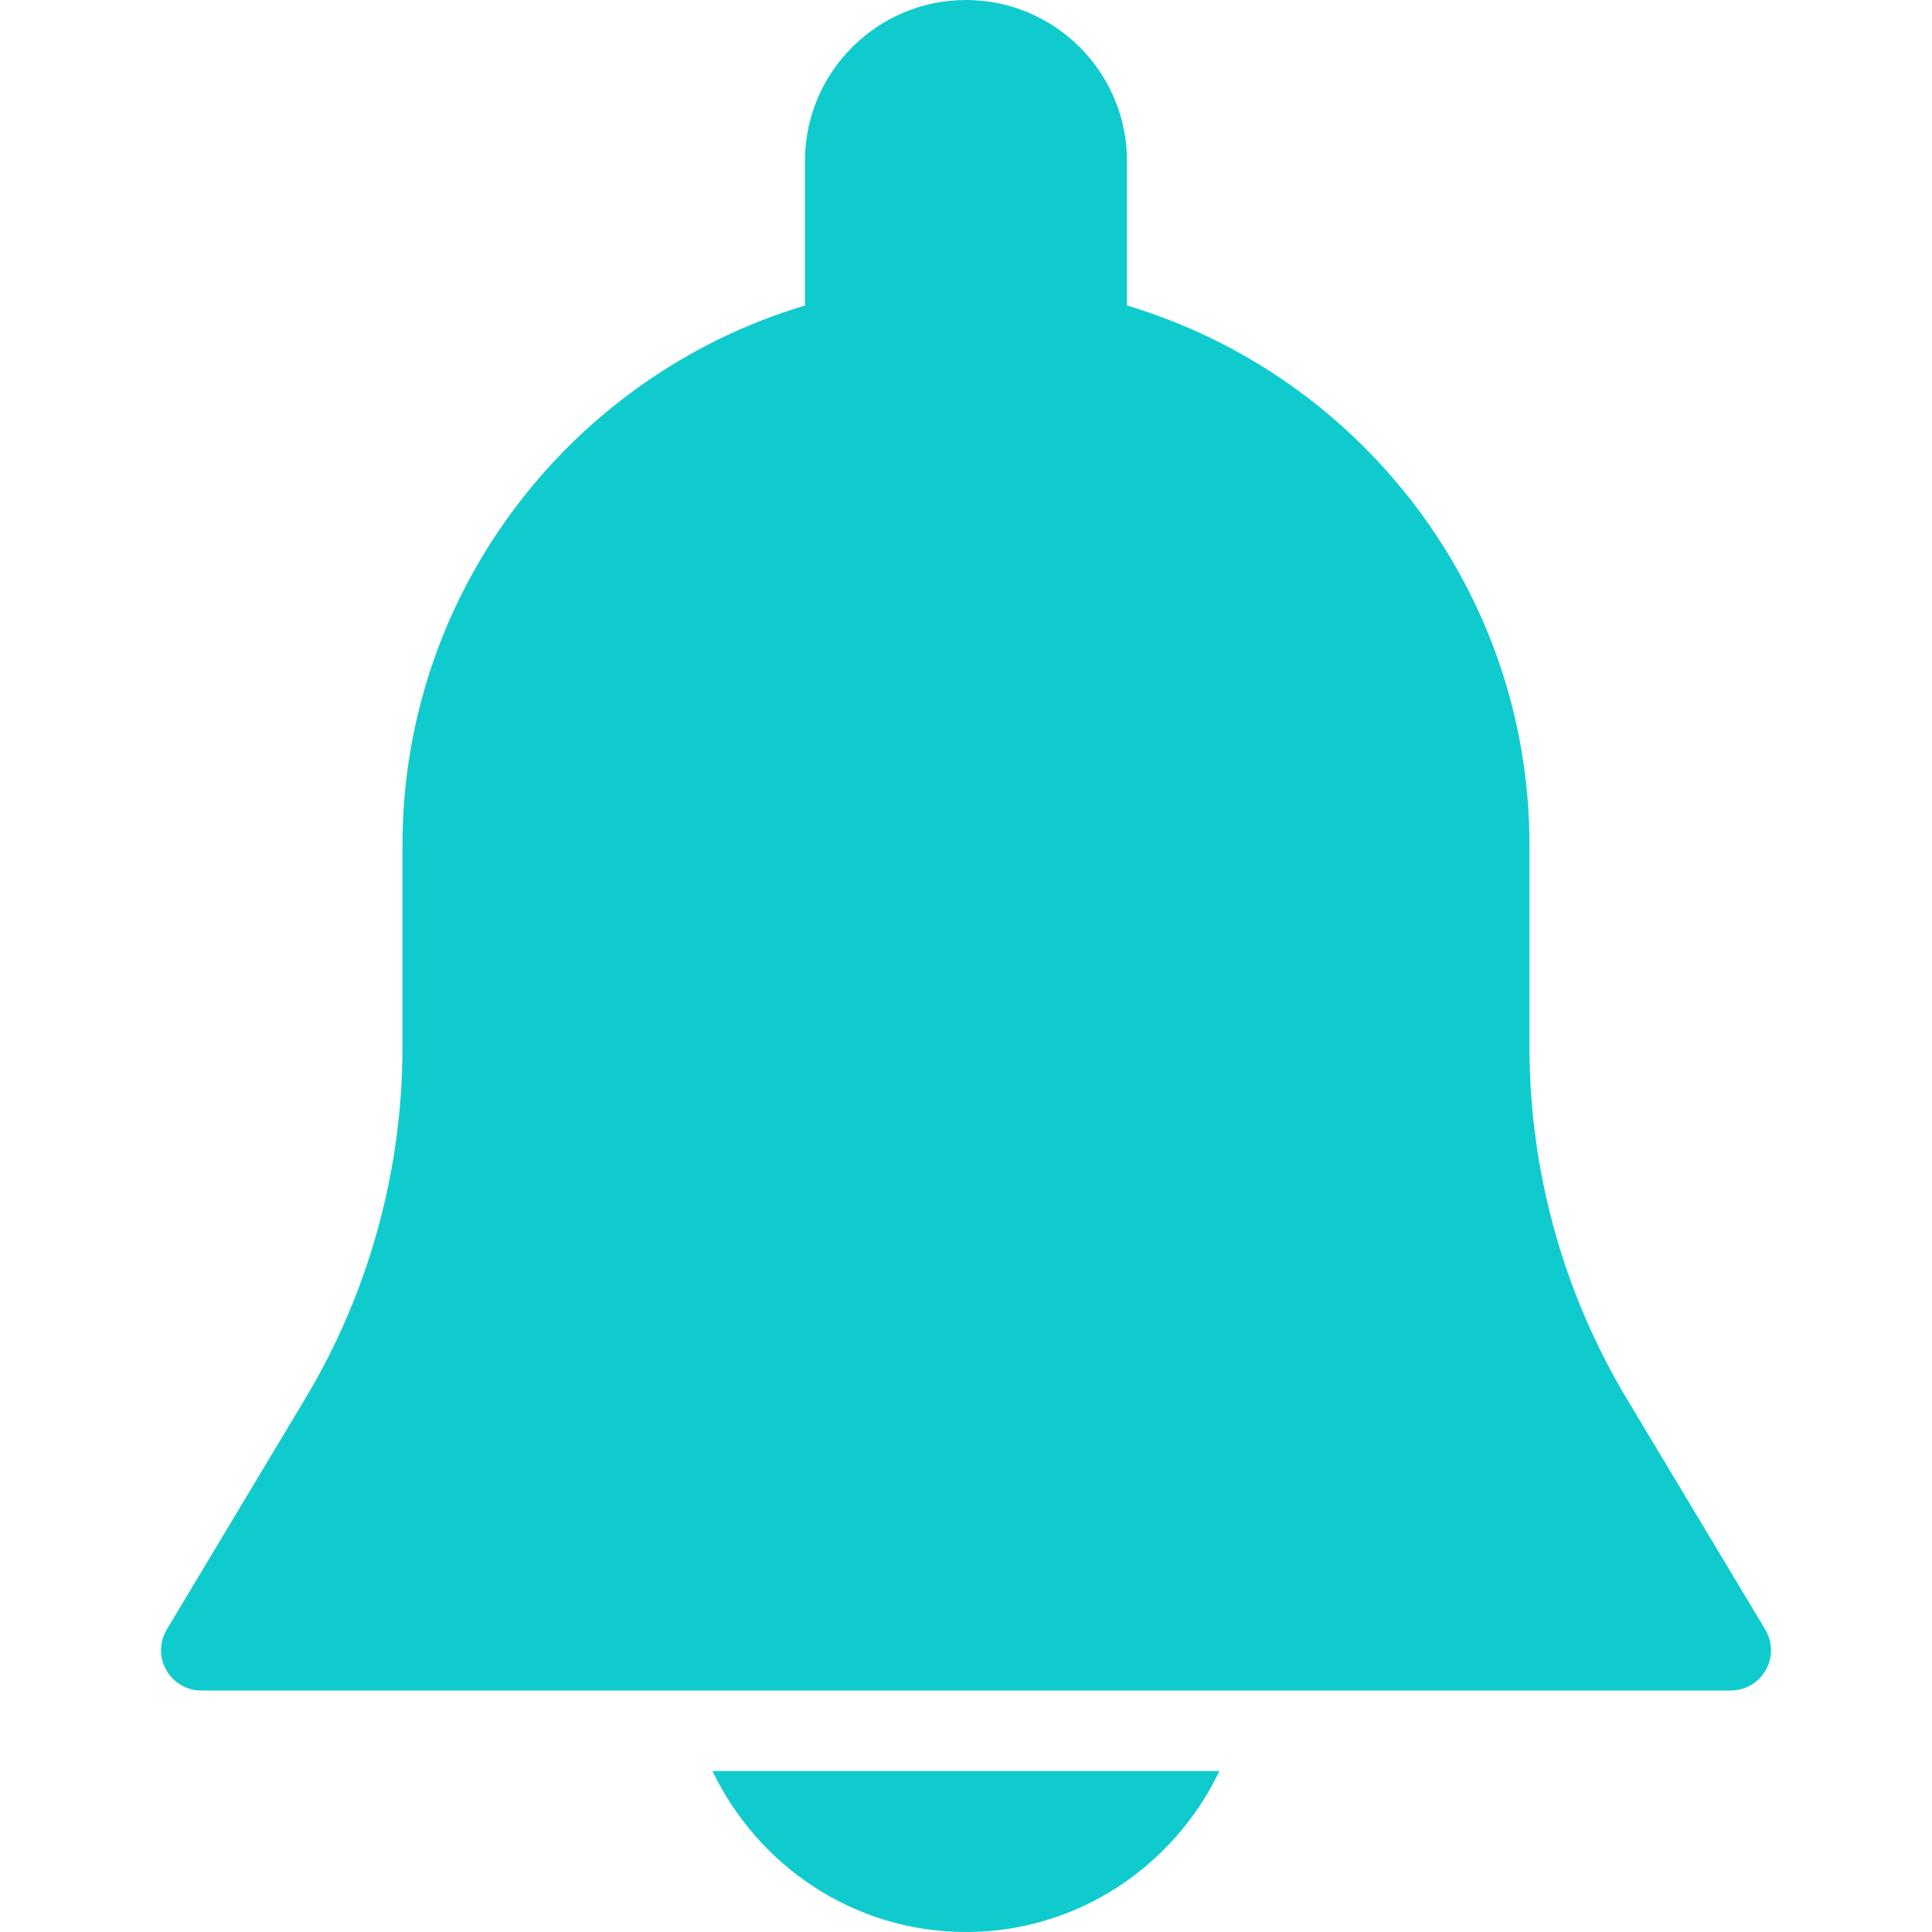
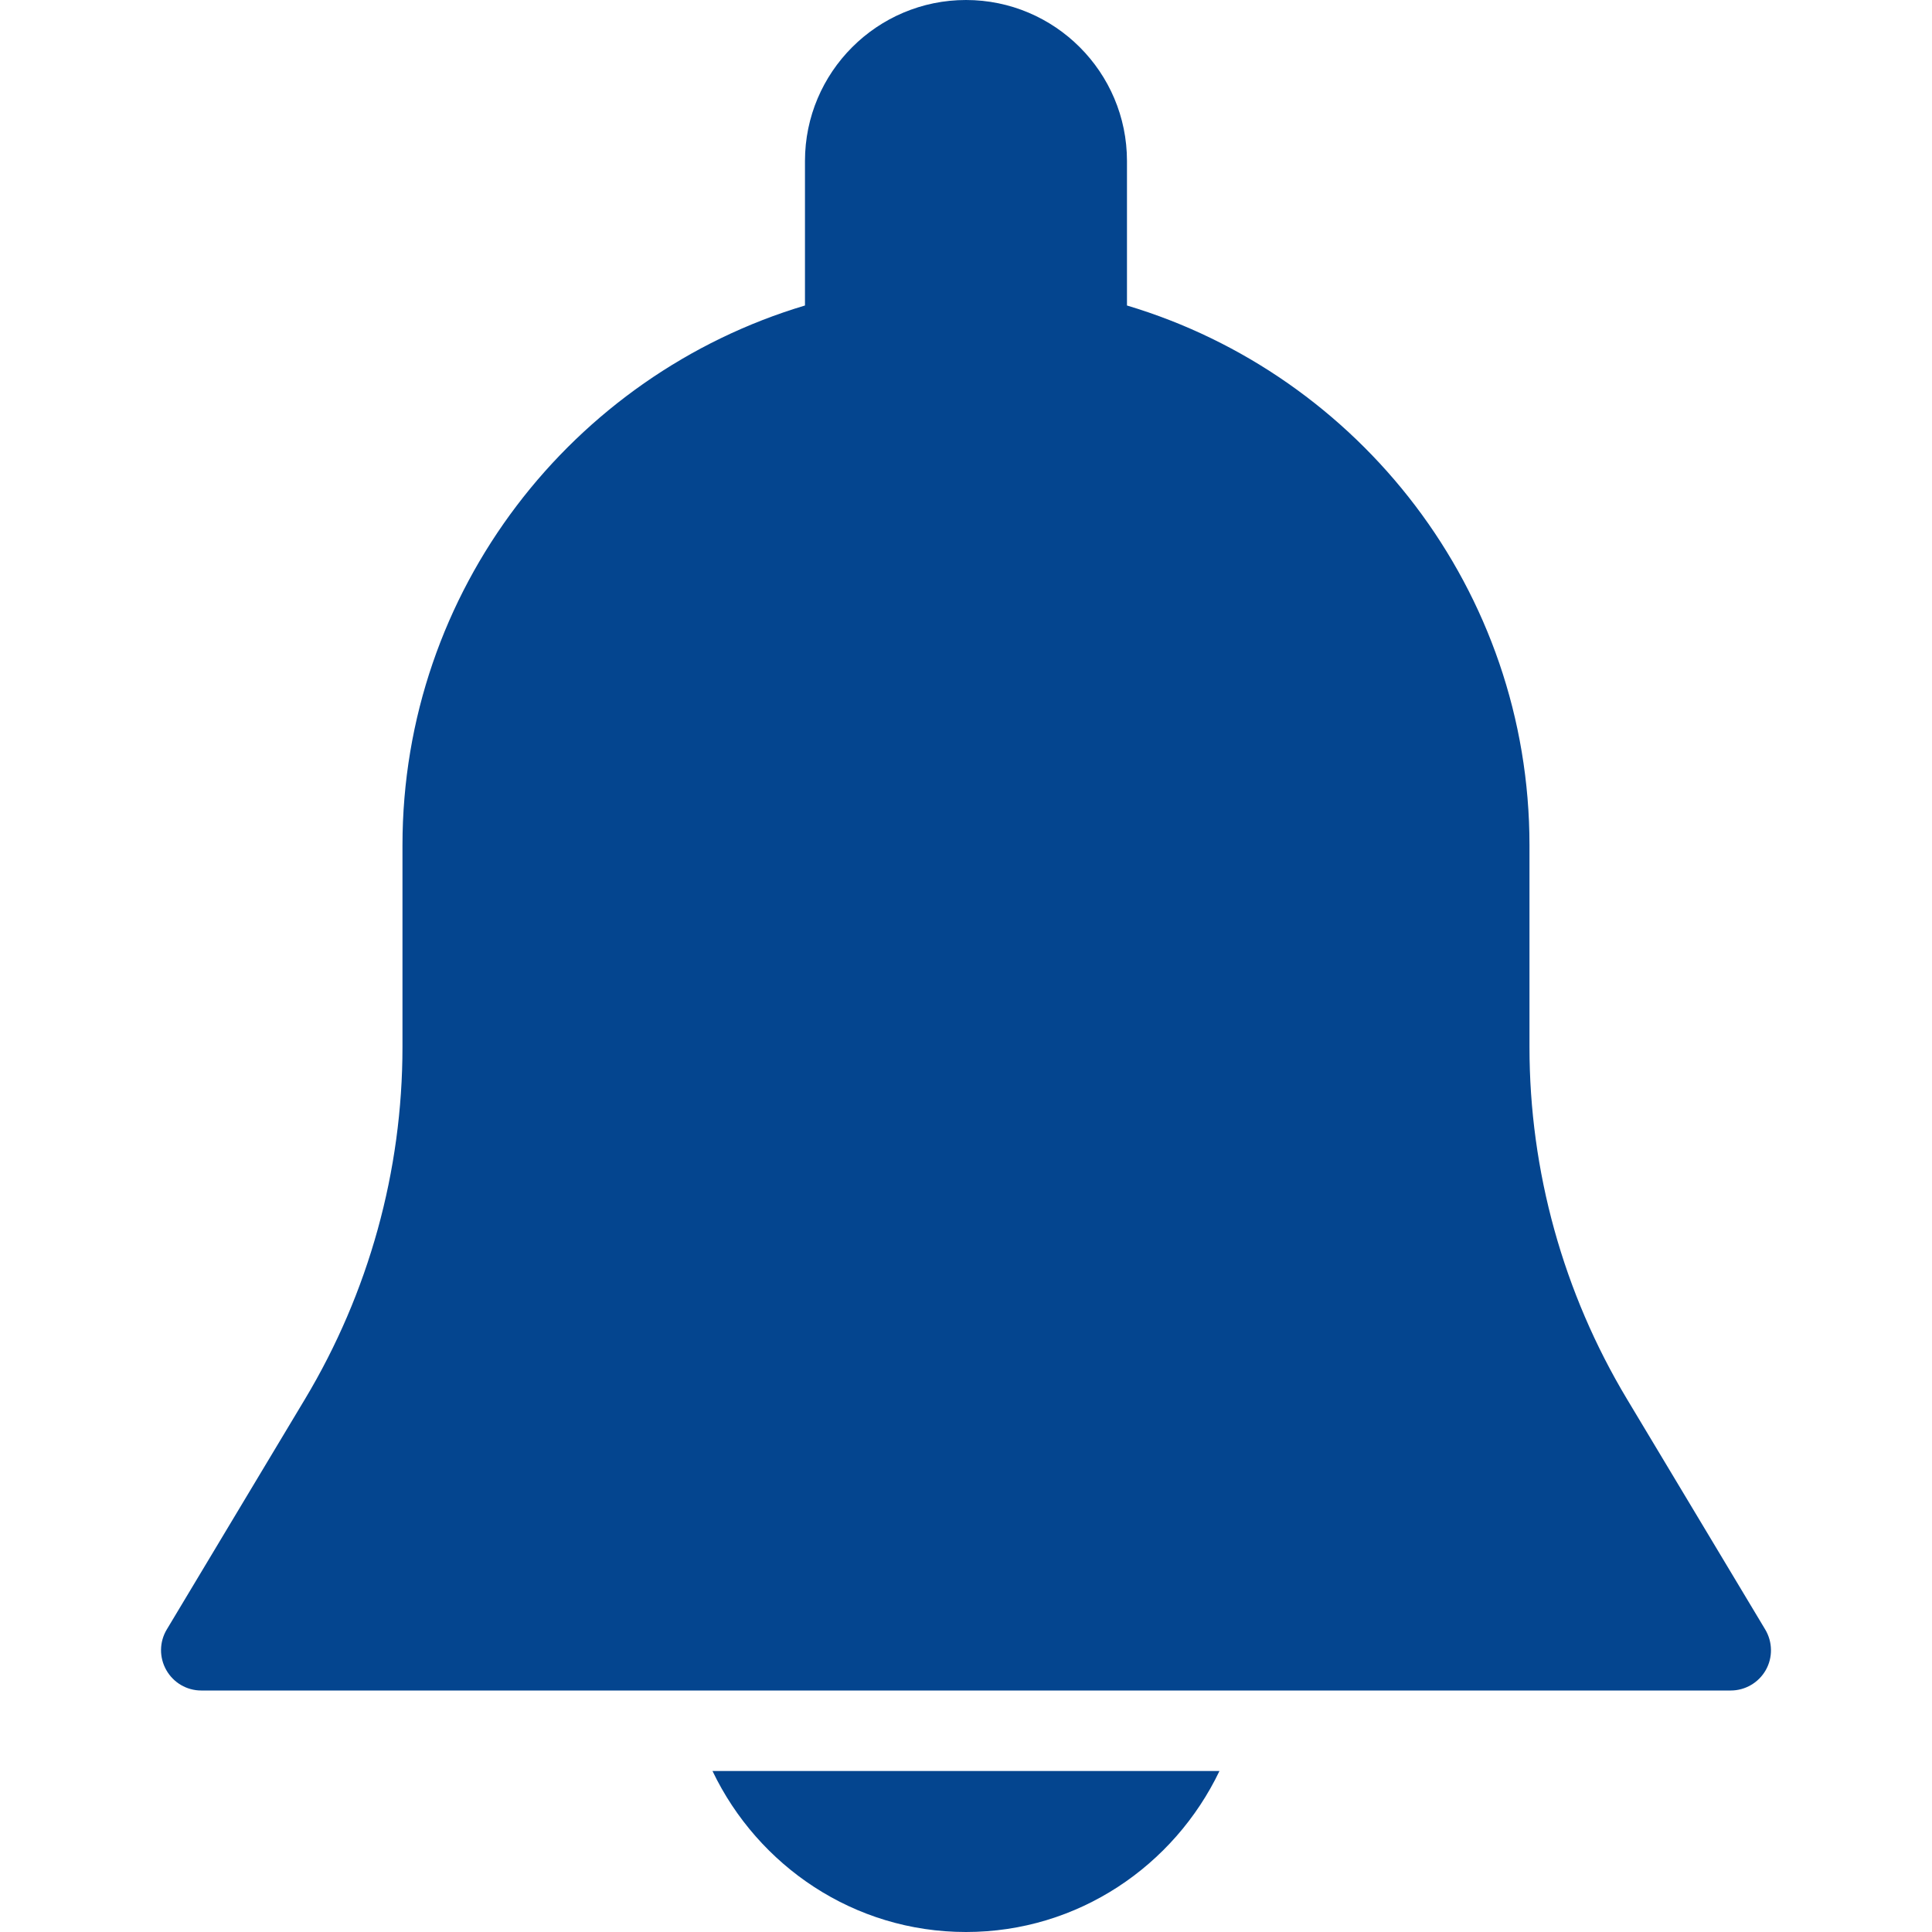
<svg xmlns="http://www.w3.org/2000/svg" version="1.1" id="Capa_1" x="0px" y="0px" viewBox="0 0 512 512" style="enable-background:new 0 0 512 512;" xml:space="preserve" width="512px" height="512px" class="">
  <g>
    <g>
      <g>
-         <path d="M467.812,431.851l-36.629-61.056c-16.917-28.181-25.856-60.459-25.856-93.312V224c0-67.52-45.056-124.629-106.667-143.04    V42.667C298.66,19.136,279.524,0,255.993,0s-42.667,19.136-42.667,42.667V80.96C151.716,99.371,106.66,156.48,106.66,224v53.483    c0,32.853-8.939,65.109-25.835,93.291l-36.629,61.056c-1.984,3.307-2.027,7.403-0.128,10.752c1.899,3.349,5.419,5.419,9.259,5.419    H458.66c3.84,0,7.381-2.069,9.28-5.397C469.839,439.275,469.775,435.136,467.812,431.851z" data-original="#000000" class="active-path" data-old_color="#000000" fill="#10CBCD" />
+         <path d="M467.812,431.851l-36.629-61.056c-16.917-28.181-25.856-60.459-25.856-93.312V224c0-67.52-45.056-124.629-106.667-143.04    V42.667C298.66,19.136,279.524,0,255.993,0s-42.667,19.136-42.667,42.667V80.96C151.716,99.371,106.66,156.48,106.66,224v53.483    c0,32.853-8.939,65.109-25.835,93.291l-36.629,61.056c-1.984,3.307-2.027,7.403-0.128,10.752c1.899,3.349,5.419,5.419,9.259,5.419    H458.66c3.84,0,7.381-2.069,9.28-5.397C469.839,439.275,469.775,435.136,467.812,431.851z" data-original="#000000" class="active-path" data-old_color="#000000" fill="#04458F" />
      </g>
    </g>
    <g>
      <g>
-         <path d="M188.815,469.333C200.847,494.464,226.319,512,255.993,512s55.147-17.536,67.179-42.667H188.815z" data-original="#000000" class="active-path" data-old_color="#000000" fill="#10CBCD" />
+         <path d="M188.815,469.333C200.847,494.464,226.319,512,255.993,512s55.147-17.536,67.179-42.667H188.815z" data-original="#000000" class="active-path" data-old_color="#000000" fill="#04458F" />
      </g>
    </g>
  </g>
</svg>
